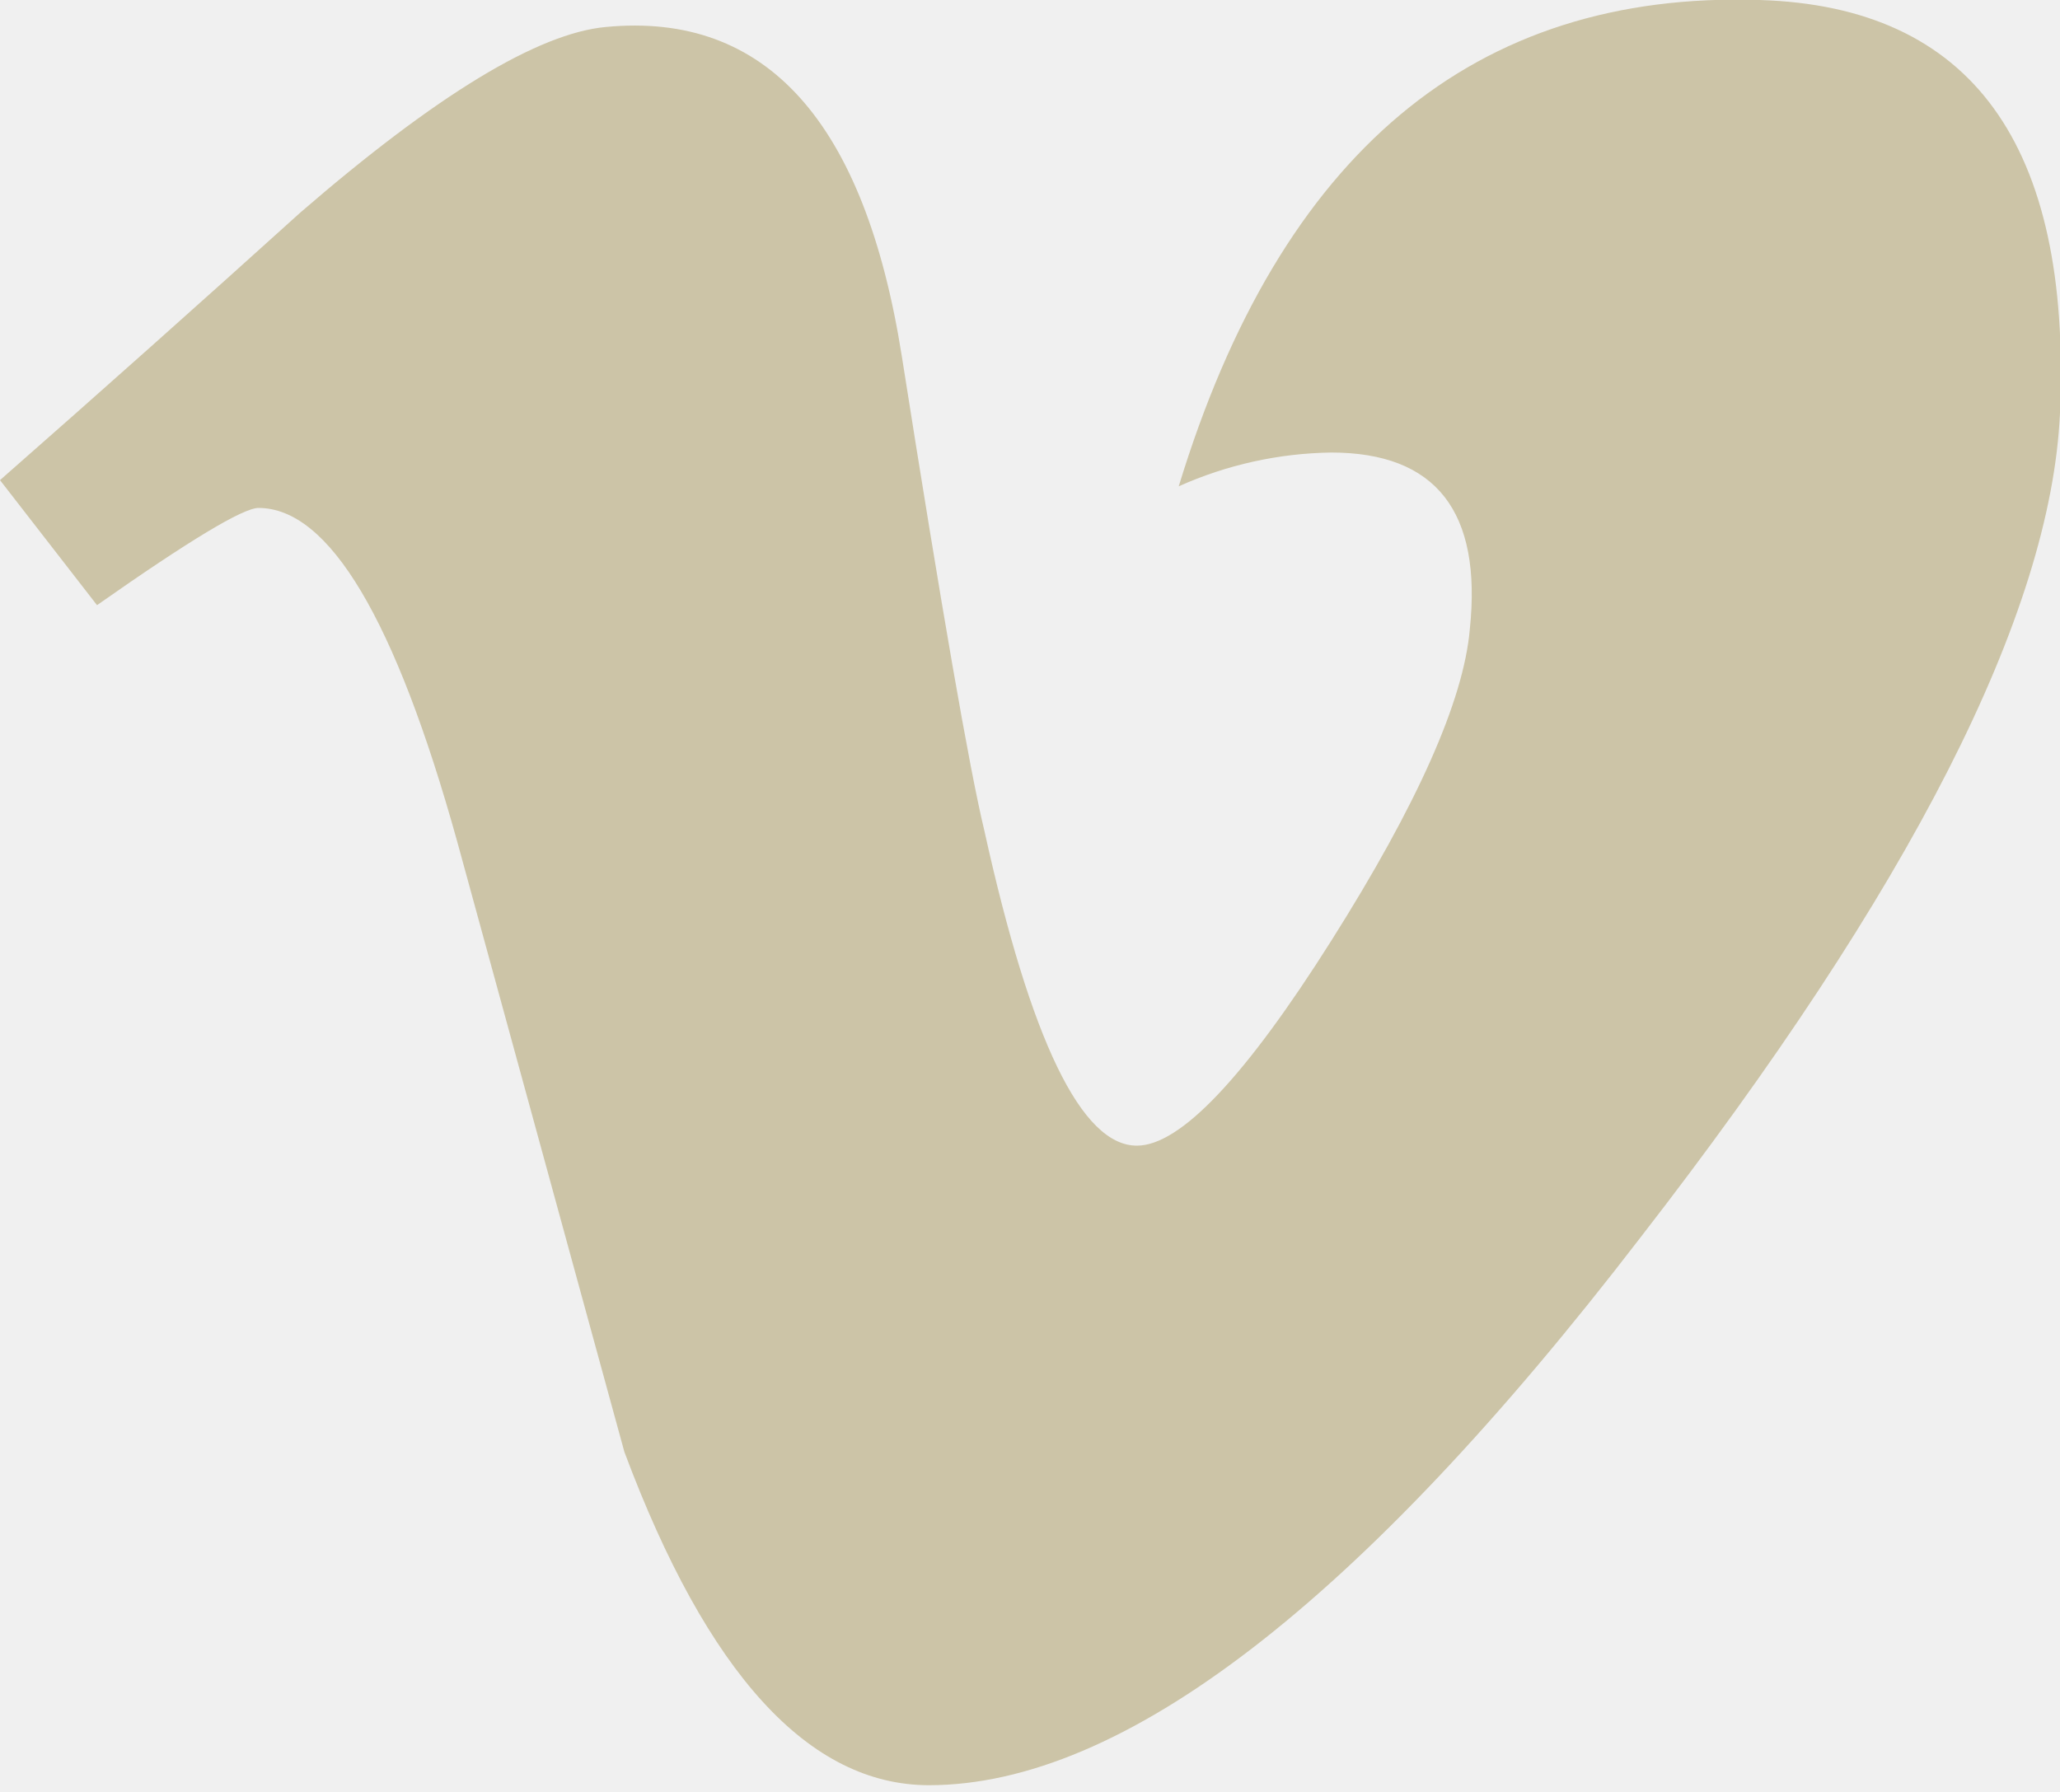
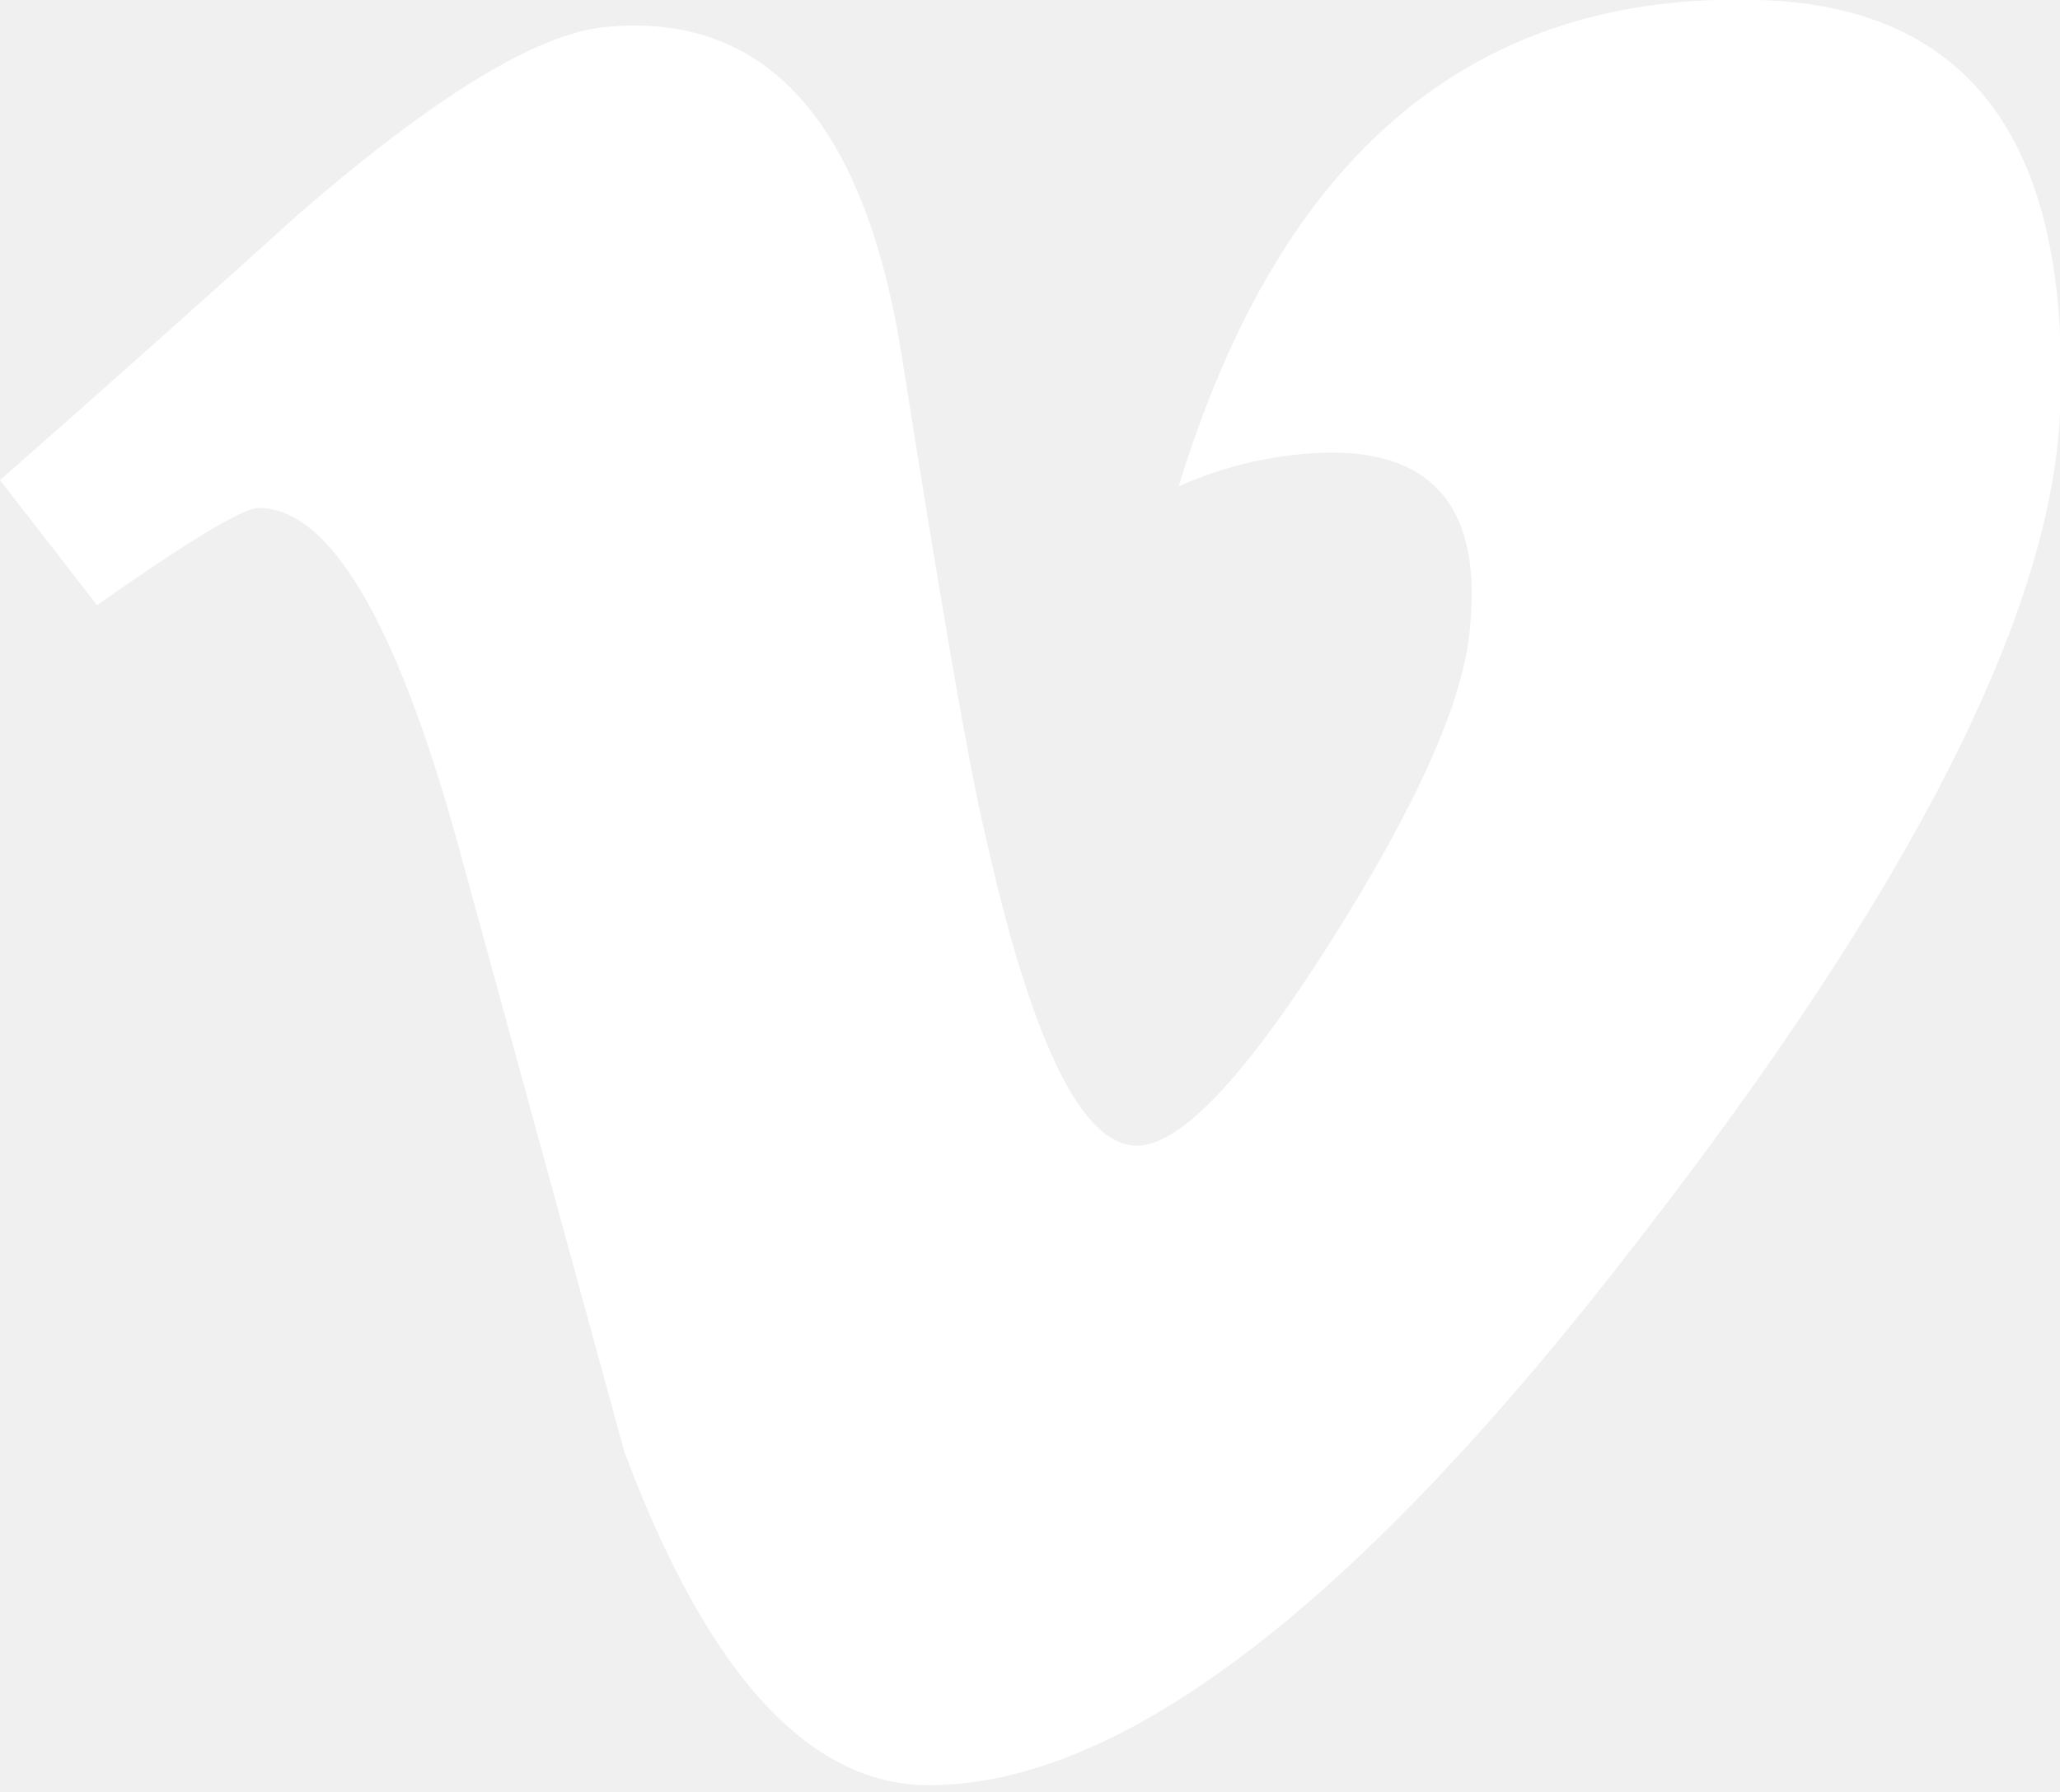
<svg xmlns="http://www.w3.org/2000/svg" width="100" height="87" viewBox="0 0 100 87" fill="none">
-   <path d="M100 20.05C99.56 29.803 92.763 43.157 79.61 60.11C66.01 77.81 54.507 86.663 45.1 86.67C39.273 86.67 34.343 81.277 30.31 70.49L22.19 40.84C19.19 30.06 15.977 24.667 12.55 24.66C11.803 24.66 9.19 26.233 4.71 29.38L0 23.31C4.94 18.97 9.803 14.637 14.59 10.31C21.183 4.61 26.123 1.61 29.41 1.31C37.19 0.563 41.98 5.897 43.78 17.31C45.72 29.623 47.053 37.29 47.78 40.31C50.033 50.523 52.503 55.627 55.19 55.62C57.29 55.62 60.433 52.307 64.62 45.68C68.807 39.053 71.05 34.01 71.35 30.55C71.95 24.84 69.71 21.97 64.62 21.97C62.067 22.007 59.549 22.565 57.22 23.61C62.16 7.423 71.56 -0.447 85.42 1.8701e-06C95.7 0.313 100.56 6.997 100 20.05Z" fill="#CCC4A7" />
+   <path d="M100 20.05C99.56 29.803 92.763 43.157 79.61 60.11C66.01 77.81 54.507 86.663 45.1 86.67C39.273 86.67 34.343 81.277 30.31 70.49L22.19 40.84C19.19 30.06 15.977 24.667 12.55 24.66C11.803 24.66 9.19 26.233 4.71 29.38L0 23.31C4.94 18.97 9.803 14.637 14.59 10.31C21.183 4.61 26.123 1.61 29.41 1.31C37.19 0.563 41.98 5.897 43.78 17.31C45.72 29.623 47.053 37.29 47.78 40.31C50.033 50.523 52.503 55.627 55.19 55.62C57.29 55.62 60.433 52.307 64.62 45.68C68.807 39.053 71.05 34.01 71.35 30.55C71.95 24.84 69.71 21.97 64.62 21.97C62.067 22.007 59.549 22.565 57.22 23.61C62.16 7.423 71.56 -0.447 85.42 1.8701e-06C95.7 0.313 100.56 6.997 100 20.05Z" fill="#FFFFFF" />
</svg>
